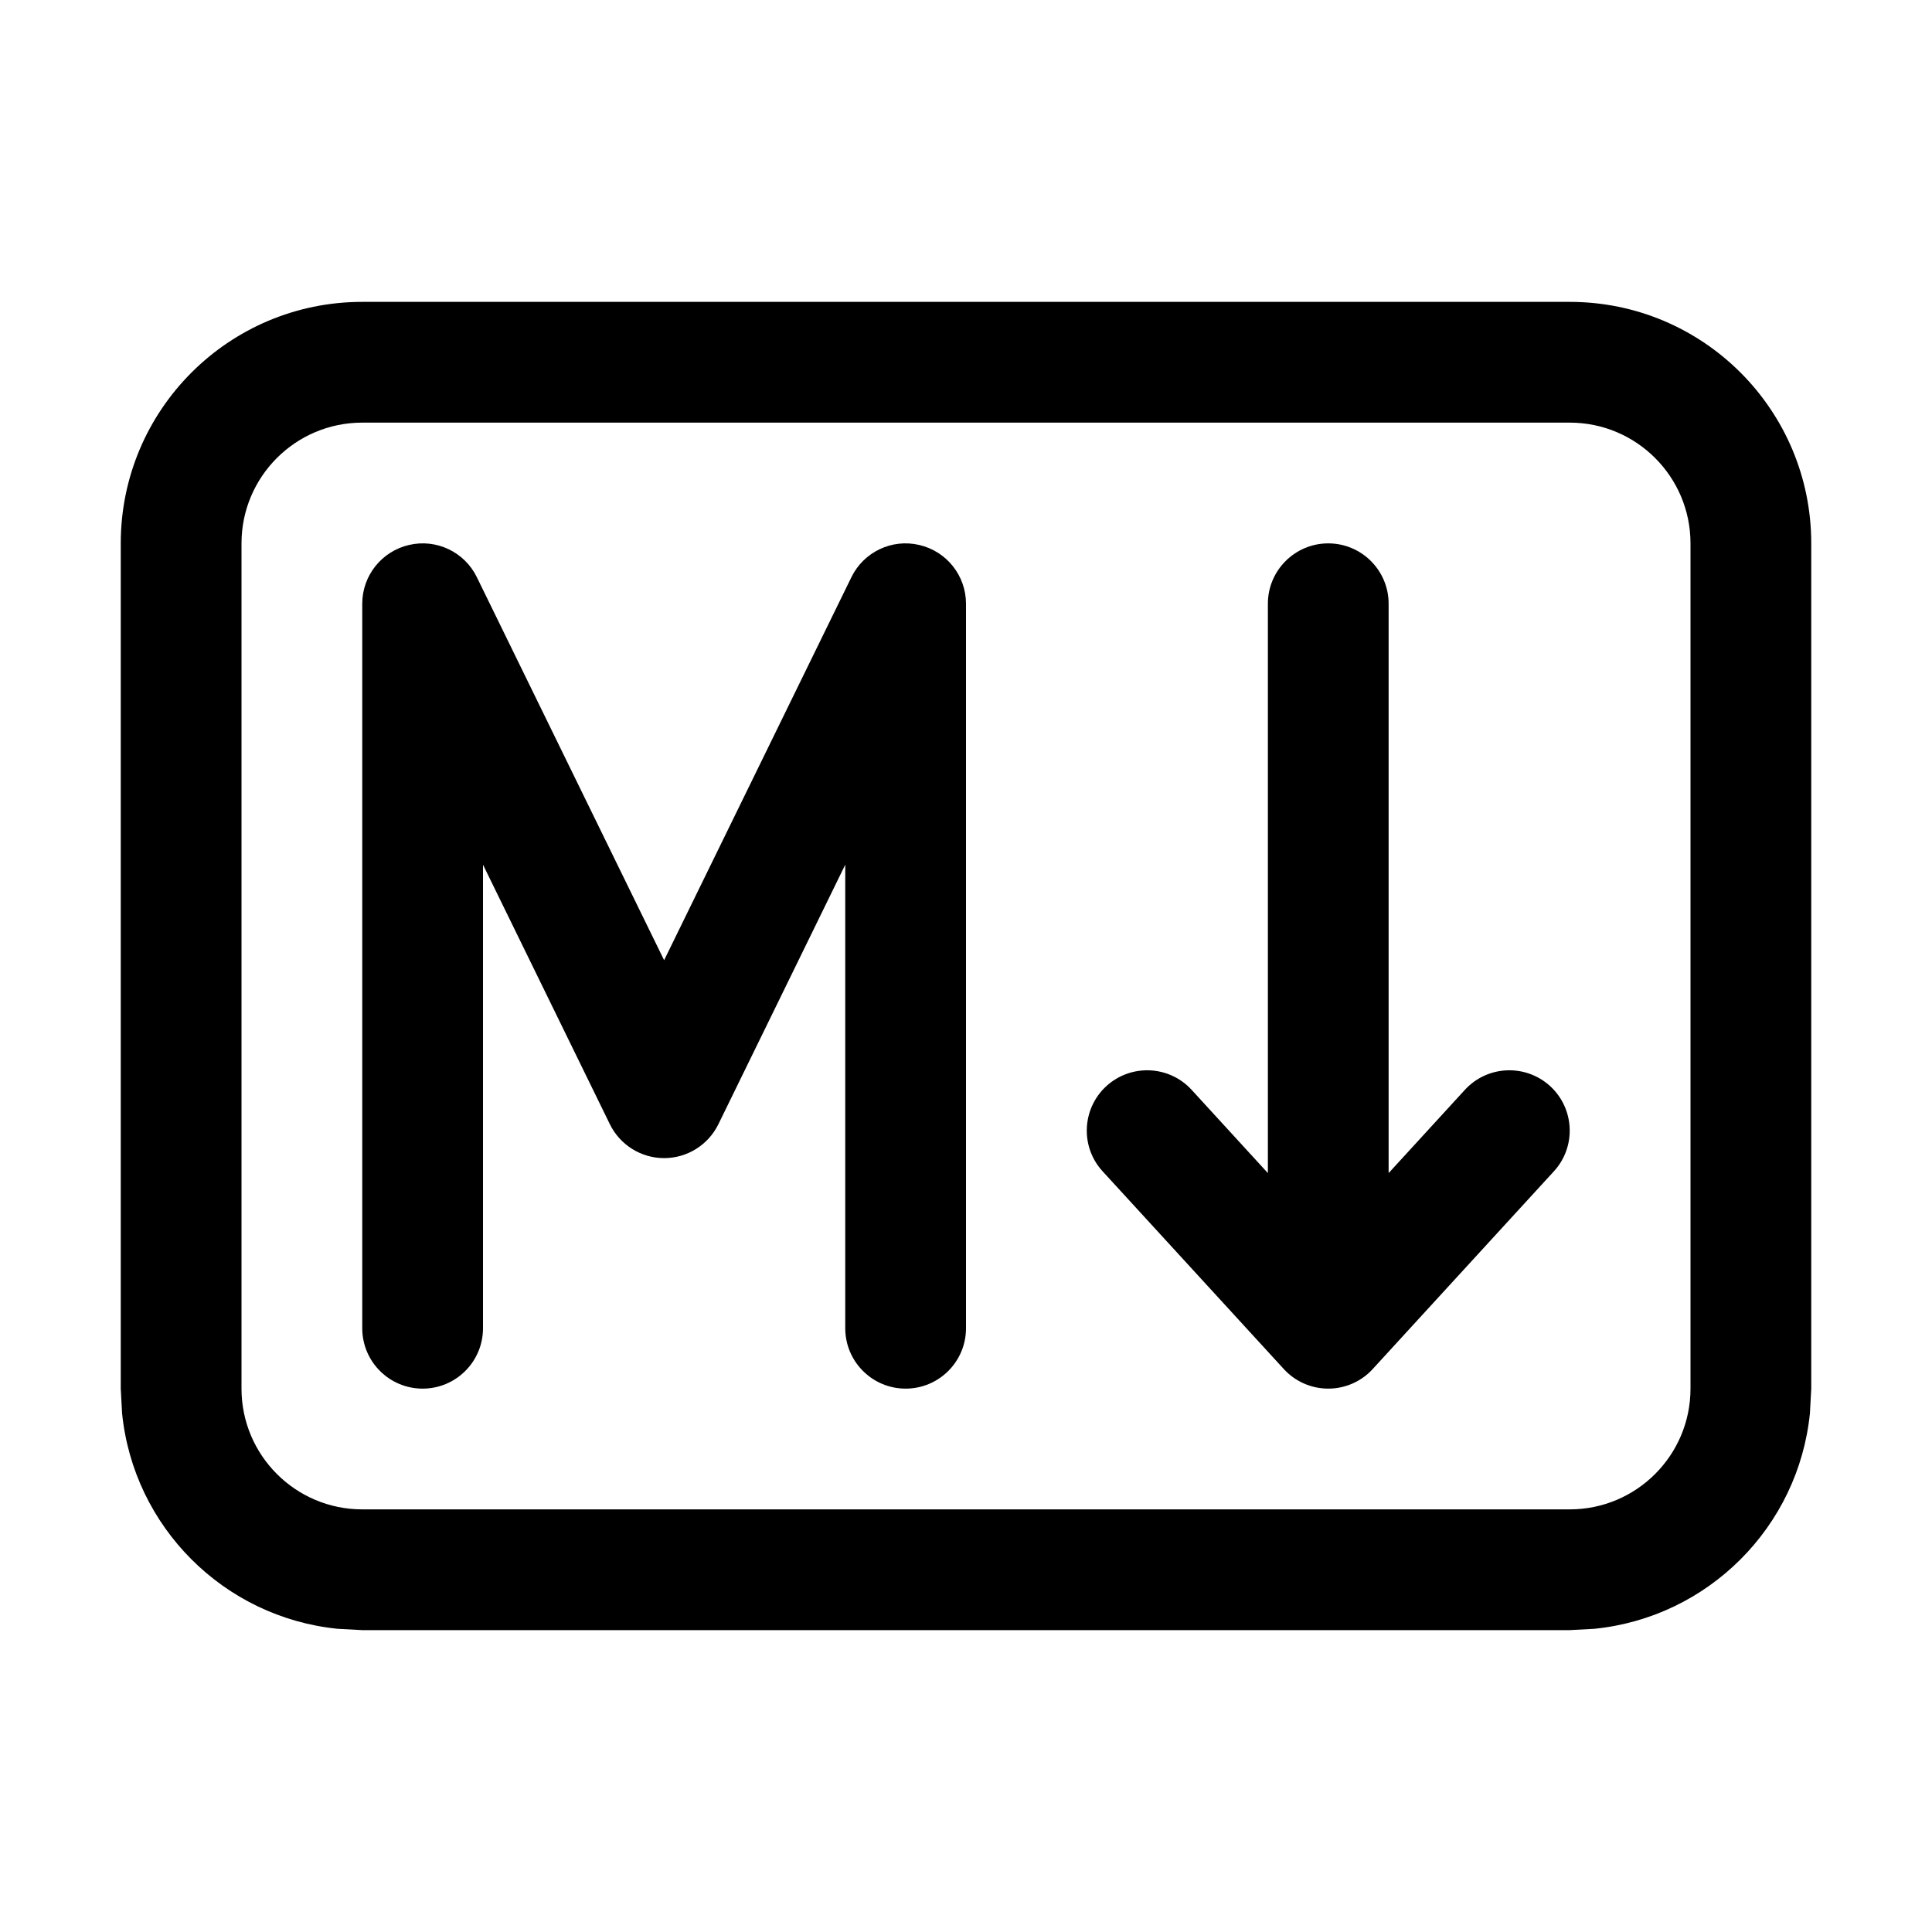
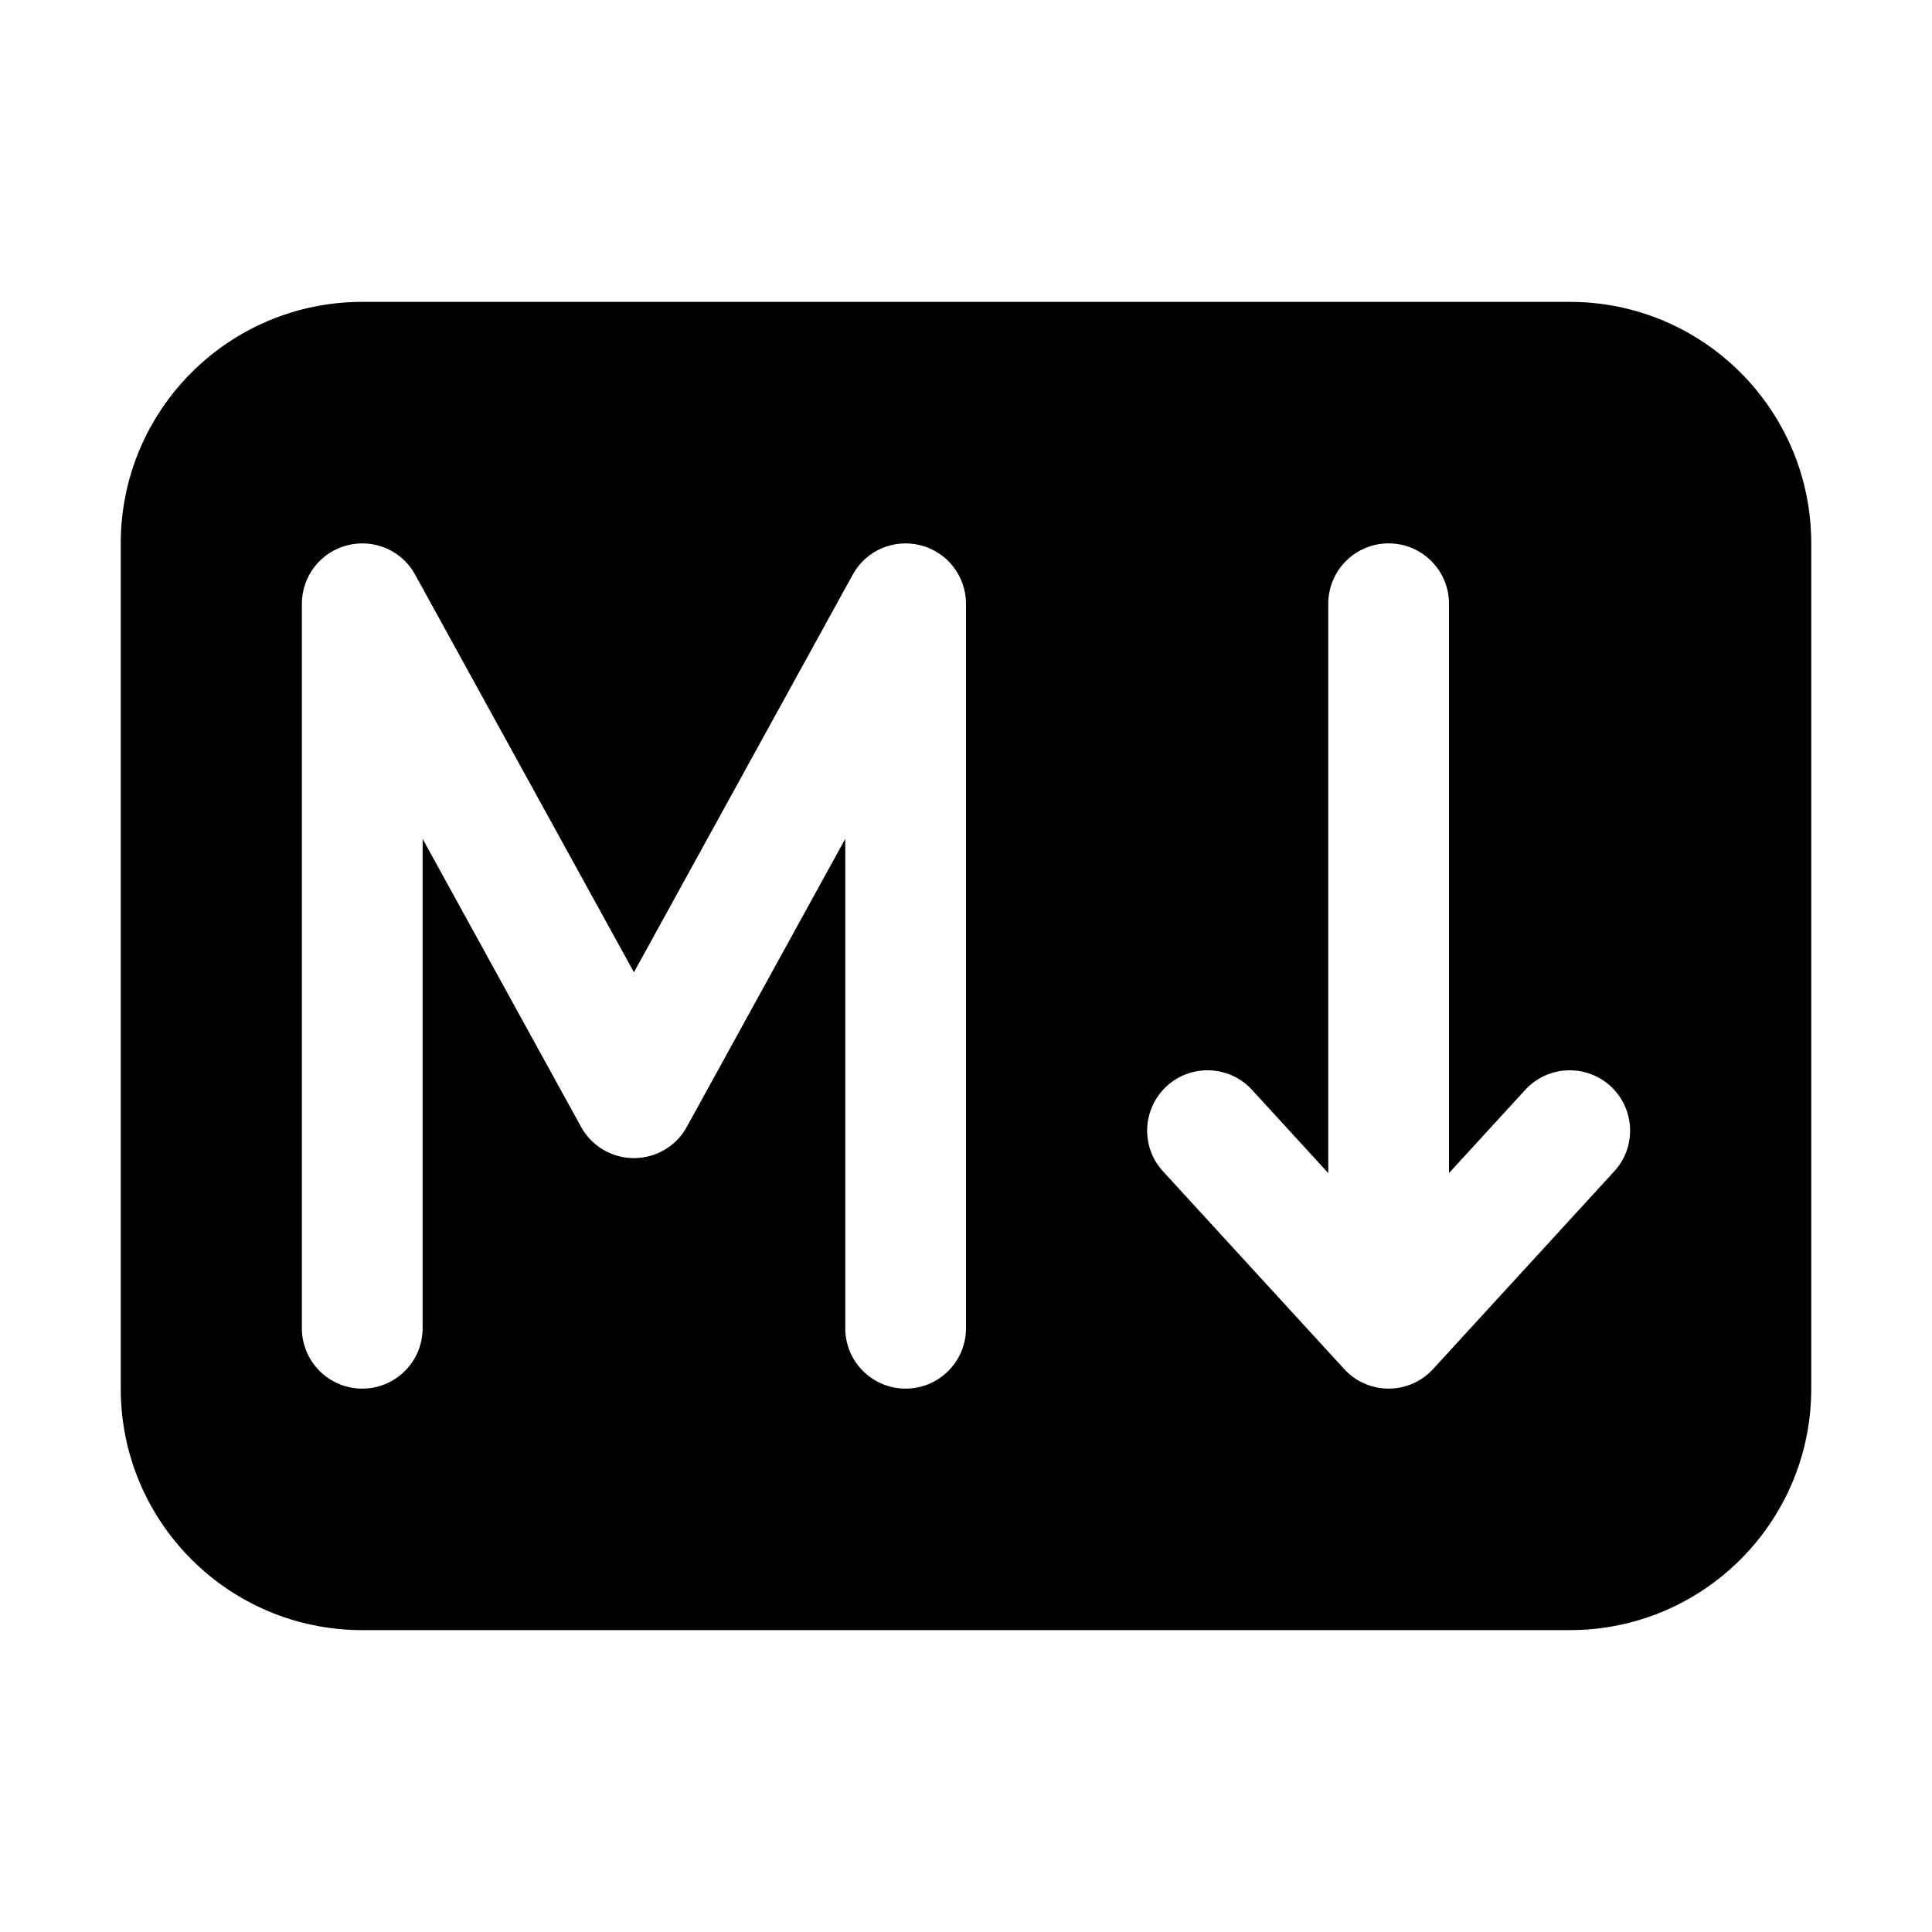
<svg xmlns="http://www.w3.org/2000/svg" width="16" height="16" viewBox="0 0 16 16" fill="none">
-   <path d="M13 12.5V13.5H3V12.5H13ZM14 11.5V4.5C14 3.948 13.552 3.5 13 3.5H3C2.448 3.5 2 3.948 2 4.5V11.5C2 12.052 2.448 12.5 3 12.5V13.5L2.796 13.489C1.854 13.394 1.106 12.646 1.011 11.704L1 11.5V4.5C1 3.395 1.895 2.5 3 2.5H13C14.105 2.5 15 3.395 15 4.5V11.5L14.989 11.704C14.894 12.646 14.146 13.394 13.204 13.489L13 13.5V12.5C13.552 12.5 14 12.052 14 11.5Z" fill="black" />
-   <path d="M7 11V7.161L5.949 9.311C5.865 9.482 5.691 9.591 5.5 9.591C5.309 9.591 5.135 9.482 5.051 9.311L4 7.161V11C4 11.276 3.776 11.5 3.5 11.5C3.224 11.5 3 11.276 3 11V5C3 4.767 3.161 4.565 3.388 4.513C3.614 4.46 3.847 4.571 3.949 4.78L5.5 7.952L7.051 4.78C7.153 4.571 7.386 4.46 7.612 4.513C7.839 4.565 8 4.767 8 5V11C8 11.276 7.776 11.5 7.5 11.5C7.224 11.5 7 11.276 7 11Z" fill="black" />
-   <path d="M12.838 8.995C13.041 9.182 13.055 9.498 12.868 9.701L11.368 11.338C11.274 11.441 11.14 11.5 11 11.5C10.86 11.5 10.726 11.441 10.632 11.338L9.132 9.701C8.945 9.498 8.959 9.182 9.162 8.995C9.366 8.809 9.681 8.822 9.868 9.025L10.5 9.715L10.5 5C10.5 4.724 10.724 4.5 11 4.5C11.276 4.5 11.5 4.724 11.5 5L11.5 9.715L12.132 9.025C12.319 8.822 12.634 8.809 12.838 8.995Z" fill="black" />
+   <path d="M13 2.5C14.105 2.5 15 3.395 15 4.5V11.5C15 12.605 14.105 13.5 13 13.5H3C1.895 13.5 1 12.605 1 11.5V4.5C1 3.395 1.895 2.5 3 2.5H13ZM2.876 4.516C2.655 4.572 2.5 4.772 2.5 5V11C2.5 11.276 2.724 11.5 3 11.5C3.276 11.5 3.5 11.276 3.5 11V6.947L4.812 9.332C4.899 9.492 5.068 9.591 5.25 9.591C5.432 9.591 5.601 9.492 5.688 9.332L7 6.947V11C7 11.276 7.224 11.5 7.5 11.5C7.776 11.5 8 11.276 8 11V5C8 4.772 7.845 4.572 7.624 4.516C7.403 4.459 7.171 4.559 7.062 4.759L5.25 8.052L3.438 4.759C3.329 4.559 3.097 4.459 2.876 4.516ZM11.5 4.5C11.224 4.5 11 4.724 11 5V9.715L10.368 9.025C10.181 8.822 9.866 8.809 9.662 8.995C9.459 9.182 9.445 9.498 9.632 9.701L11.132 11.338C11.226 11.441 11.36 11.5 11.5 11.5C11.64 11.5 11.774 11.441 11.868 11.338L13.368 9.701C13.555 9.498 13.541 9.182 13.338 8.995C13.134 8.809 12.819 8.822 12.632 9.025L12 9.715V5C12 4.724 11.776 4.5 11.5 4.5Z" fill="black" />
</svg>
